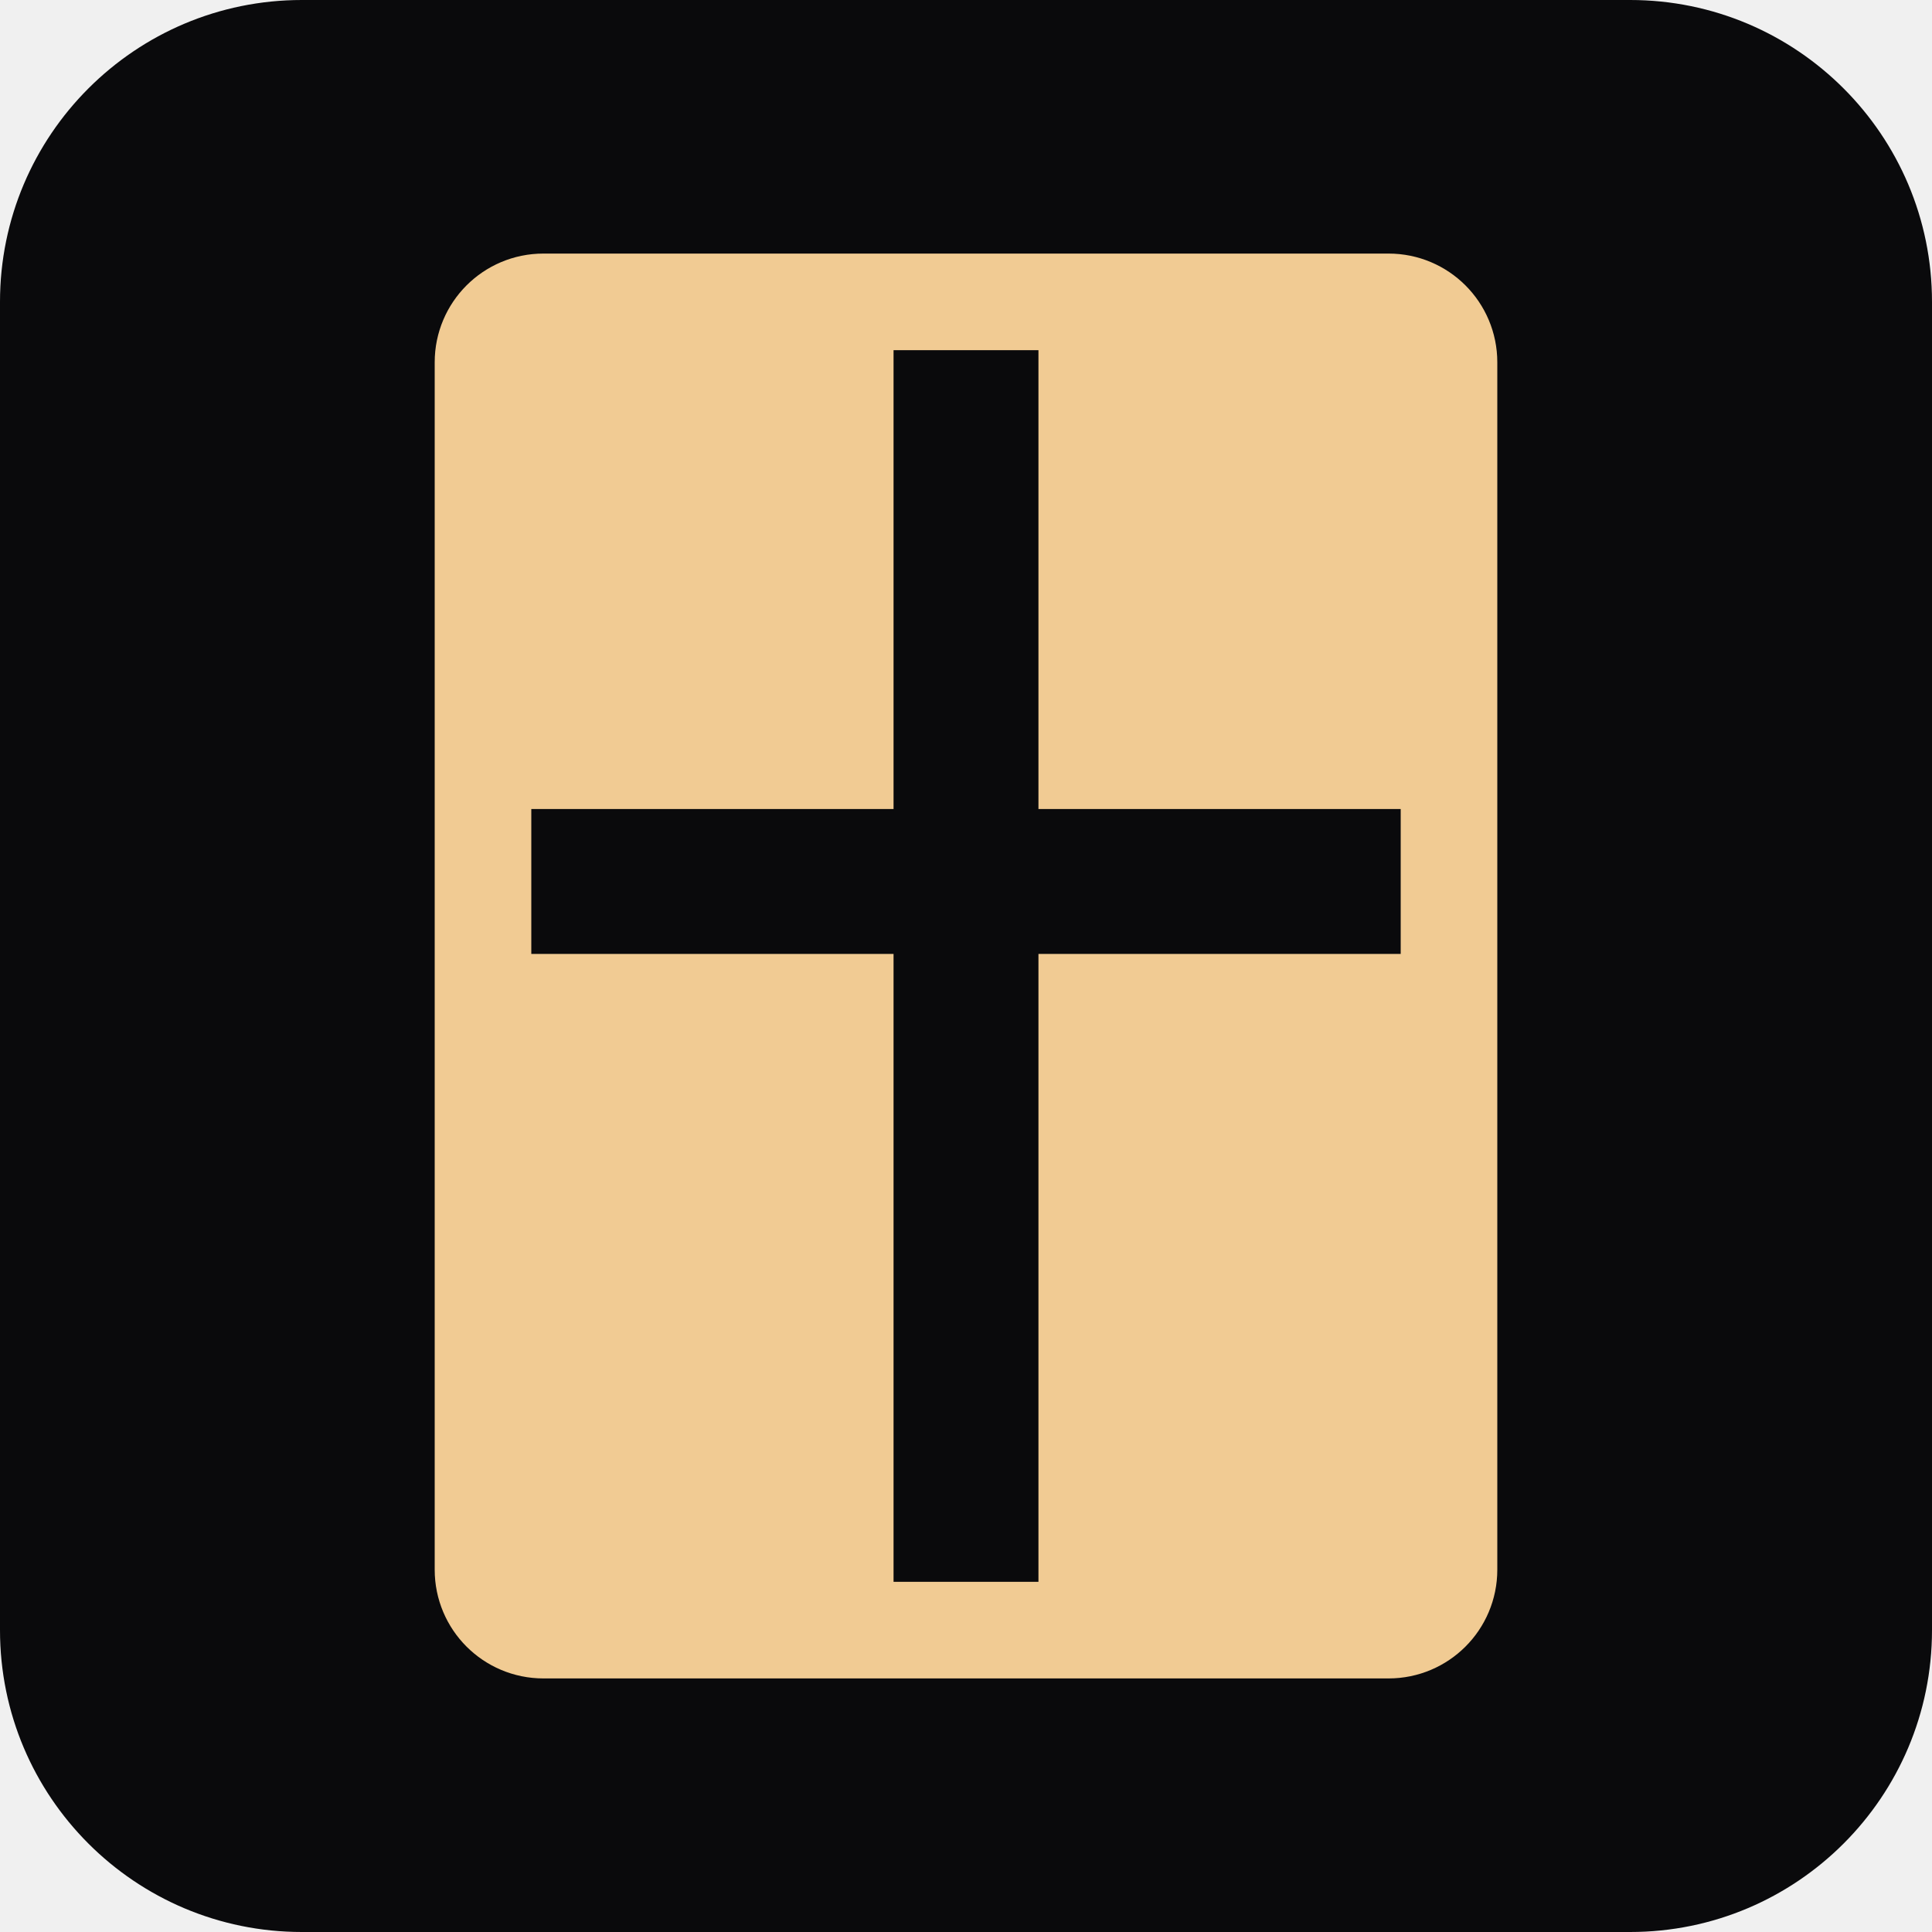
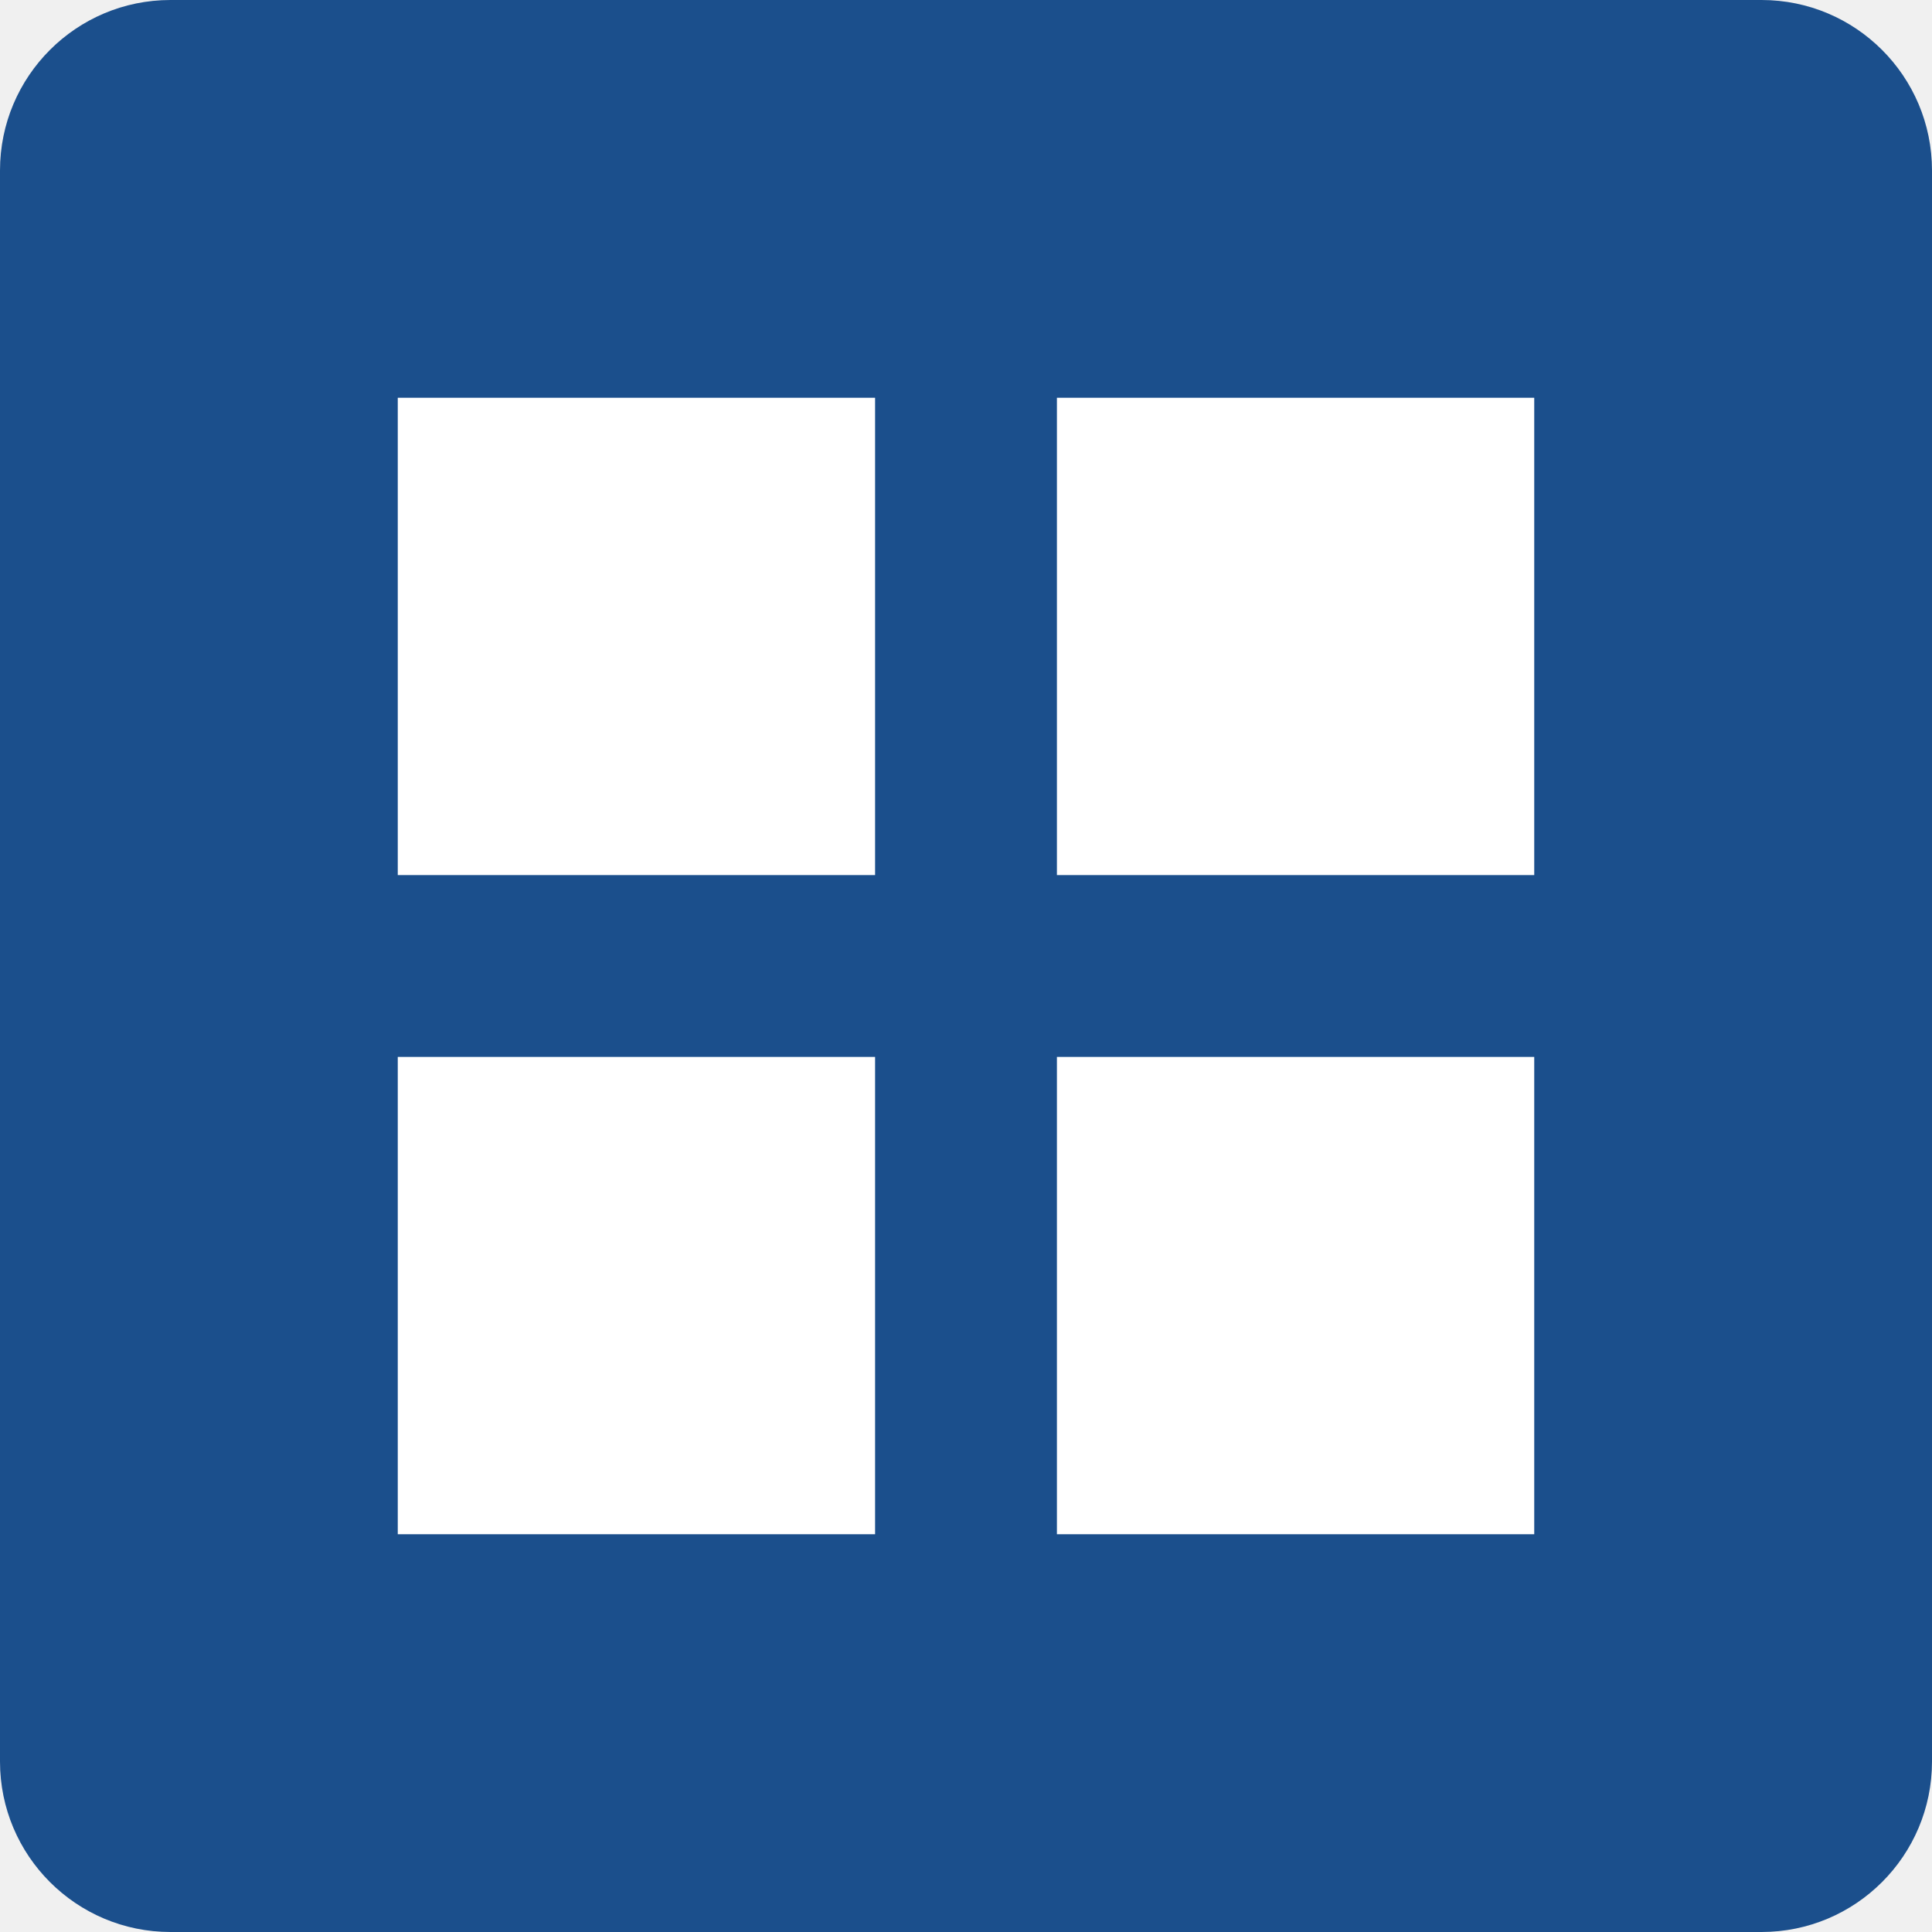
- <svg xmlns="http://www.w3.org/2000/svg" viewBox="0 0 32 32">
-   <rect width="32" height="32" rx="5" fill="#0A0A0C" />
-   <rect x="8" y="5" width="16" height="22" rx="1" fill="#F1CB93" />
-   <path d="M16 5v22M8 14.6h16" stroke="#0A0A0C" stroke-width="2.4" />
-   <rect x="8" y="5" width="16" height="22" rx="1" fill="none" stroke="#F1CB93" stroke-width="1.6" />
+ <svg xmlns="http://www.w3.org/2000/svg" viewBox="0 0 34 34">
+   <rect width="34" height="34" rx="3" fill="#1B4F8C" />
+   <g fill="#FFFFFF">
+     <rect x="7" y="7" width="8.4" height="8.4" />
+     <rect x="18.6" y="7" width="8.4" height="8.4" />
+     <rect x="7" y="18.6" width="8.4" height="8.4" />
+     <rect x="18.6" y="18.6" width="8.4" height="8.4" />
+   </g>
</svg>
